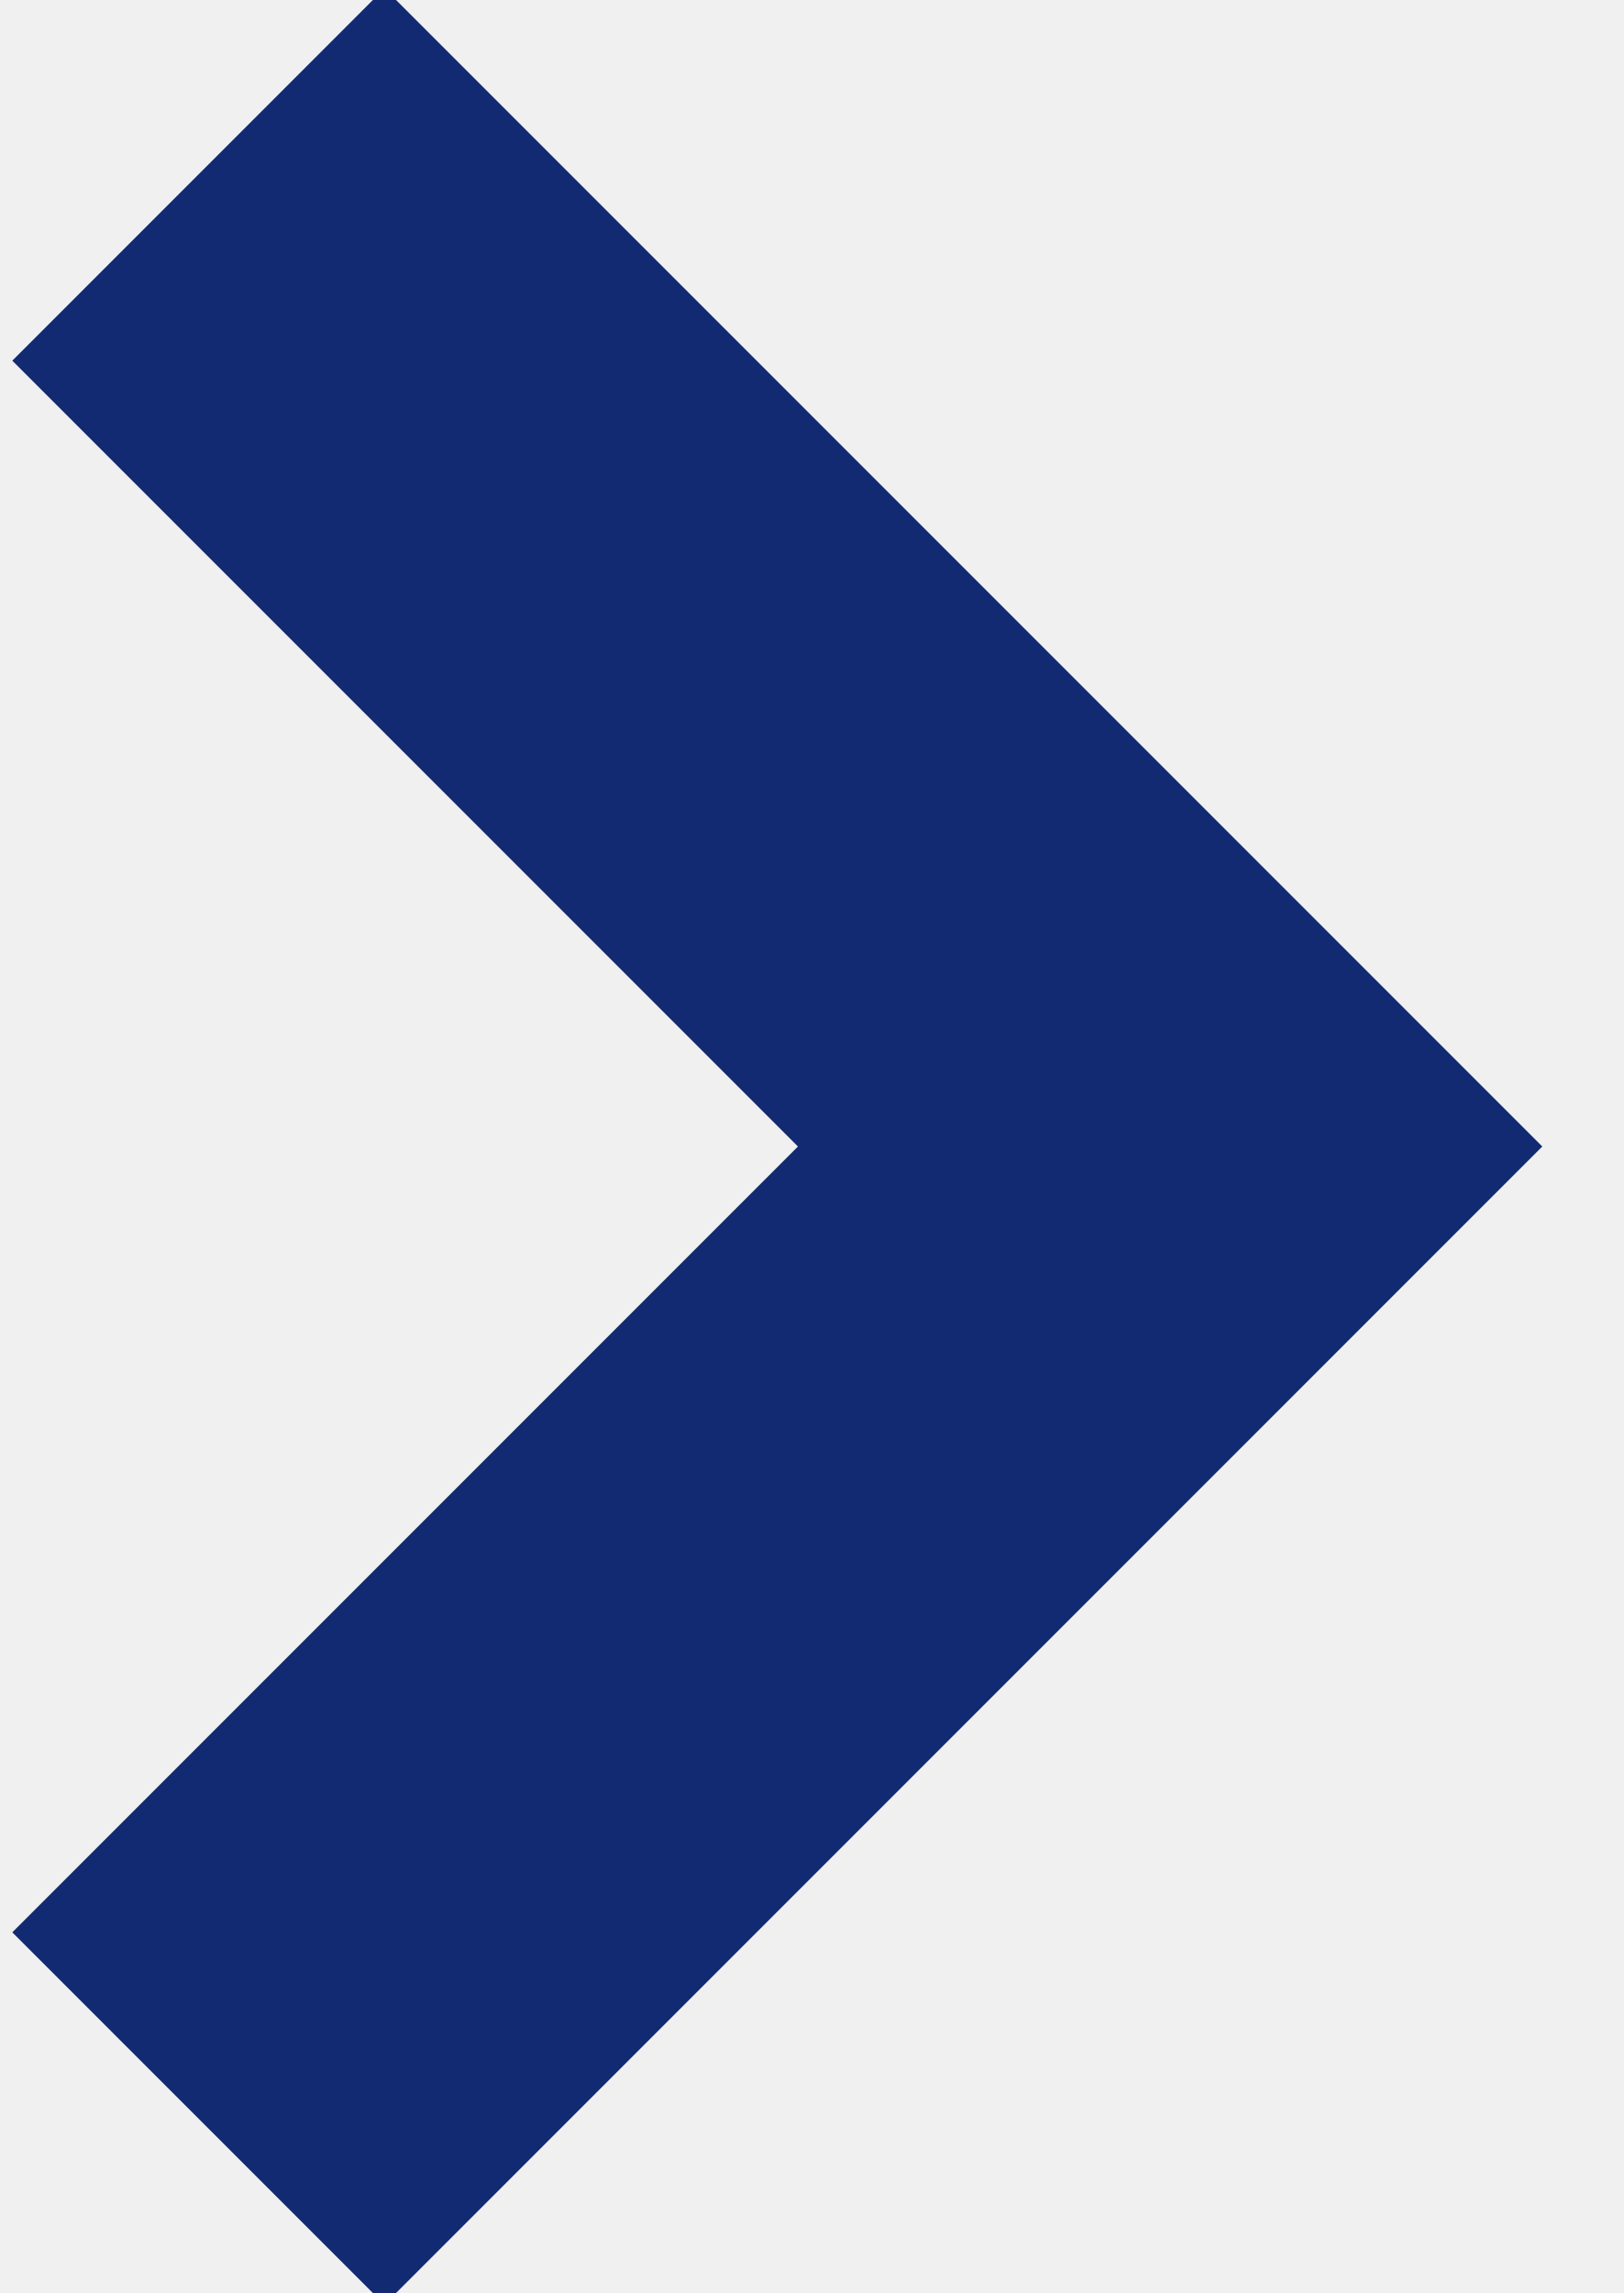
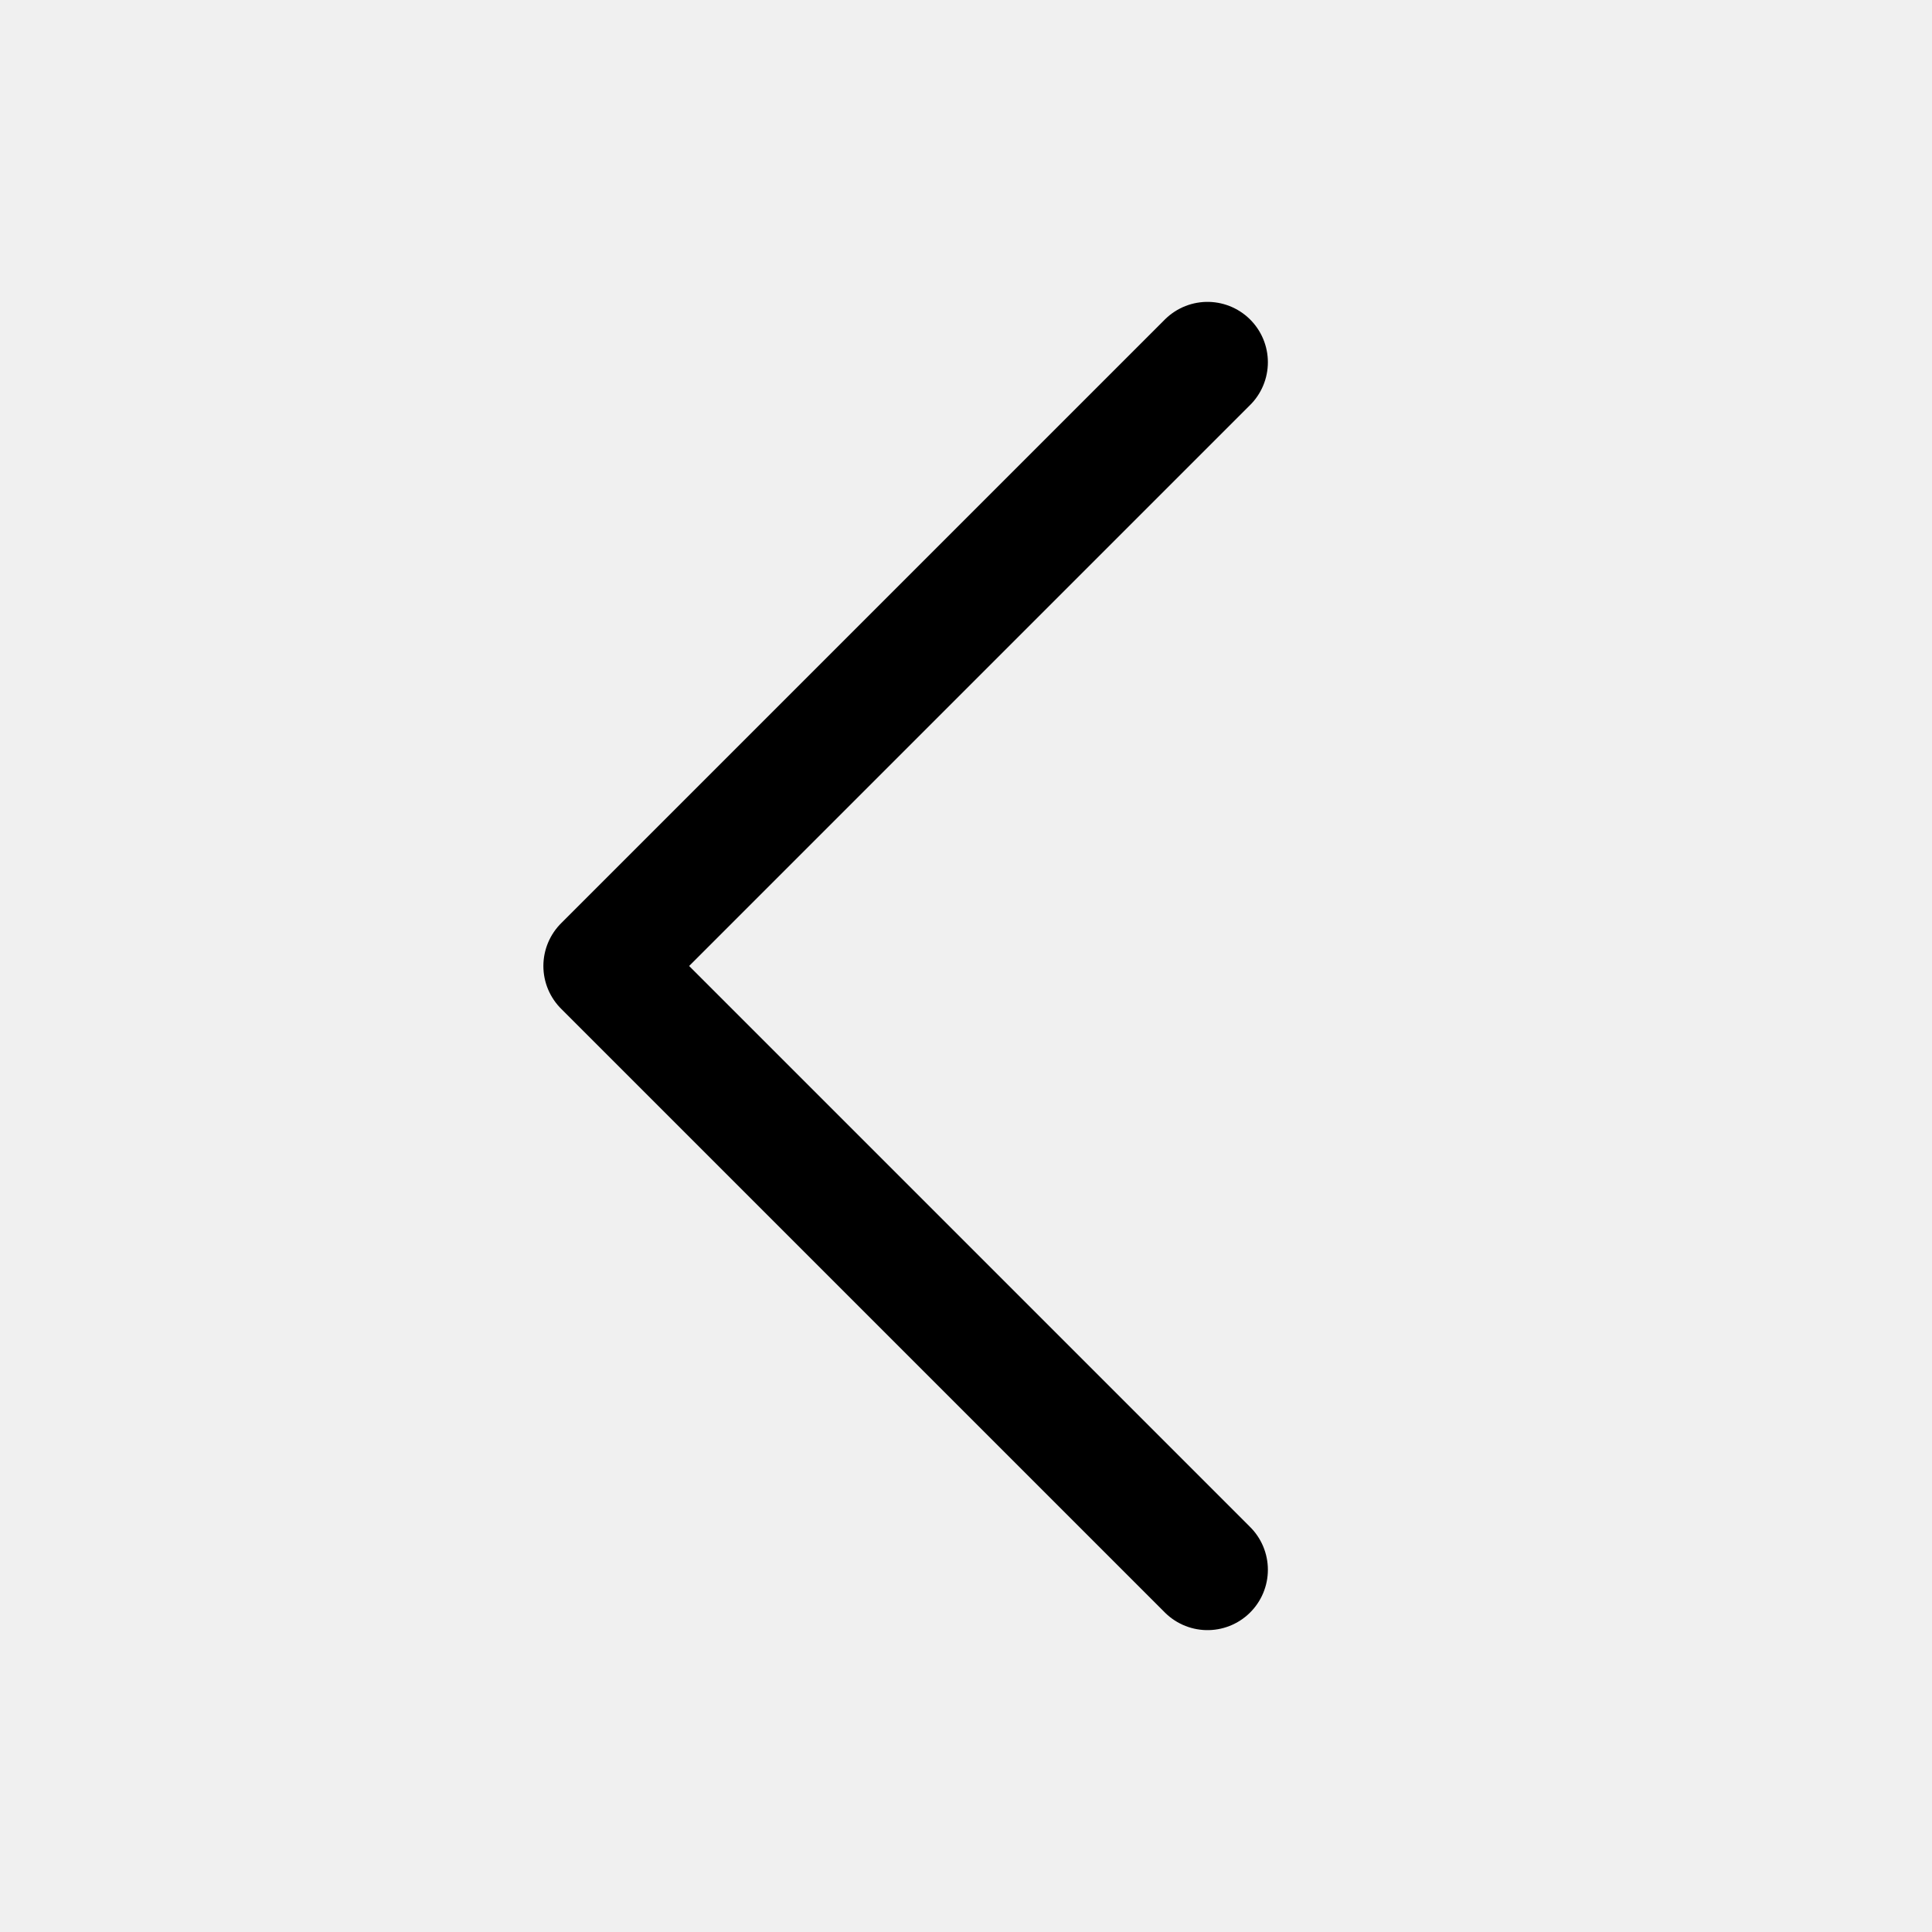
- <svg xmlns="http://www.w3.org/2000/svg" width="17" height="24" viewBox="0 0 17 24" fill="none">
-   <path id="arrow_forward_ios" d="M4.025 22L2.25 20.225L10.475 12L2.25 3.775L4.025 2L14.025 12L4.025 22Z" fill="#122A72" stroke="#122A72" stroke-width="3" />
+ <svg xmlns="http://www.w3.org/2000/svg" width="24" height="24" viewBox="0 0 24 24" fill="none">
+   <g id="Icons - Light" clip-path="url(#clip0_8065_11221)">
+     <path id="Vector" d="M15 19.5L7.5 12L15 4.5" stroke="black" stroke-width="1.5" stroke-linecap="round" stroke-linejoin="round" />
+   </g>
+   <defs>
+     <clipPath id="clip0_8065_11221">
+       <rect width="24" height="24" fill="white" />
+     </clipPath>
+   </defs>
</svg>
